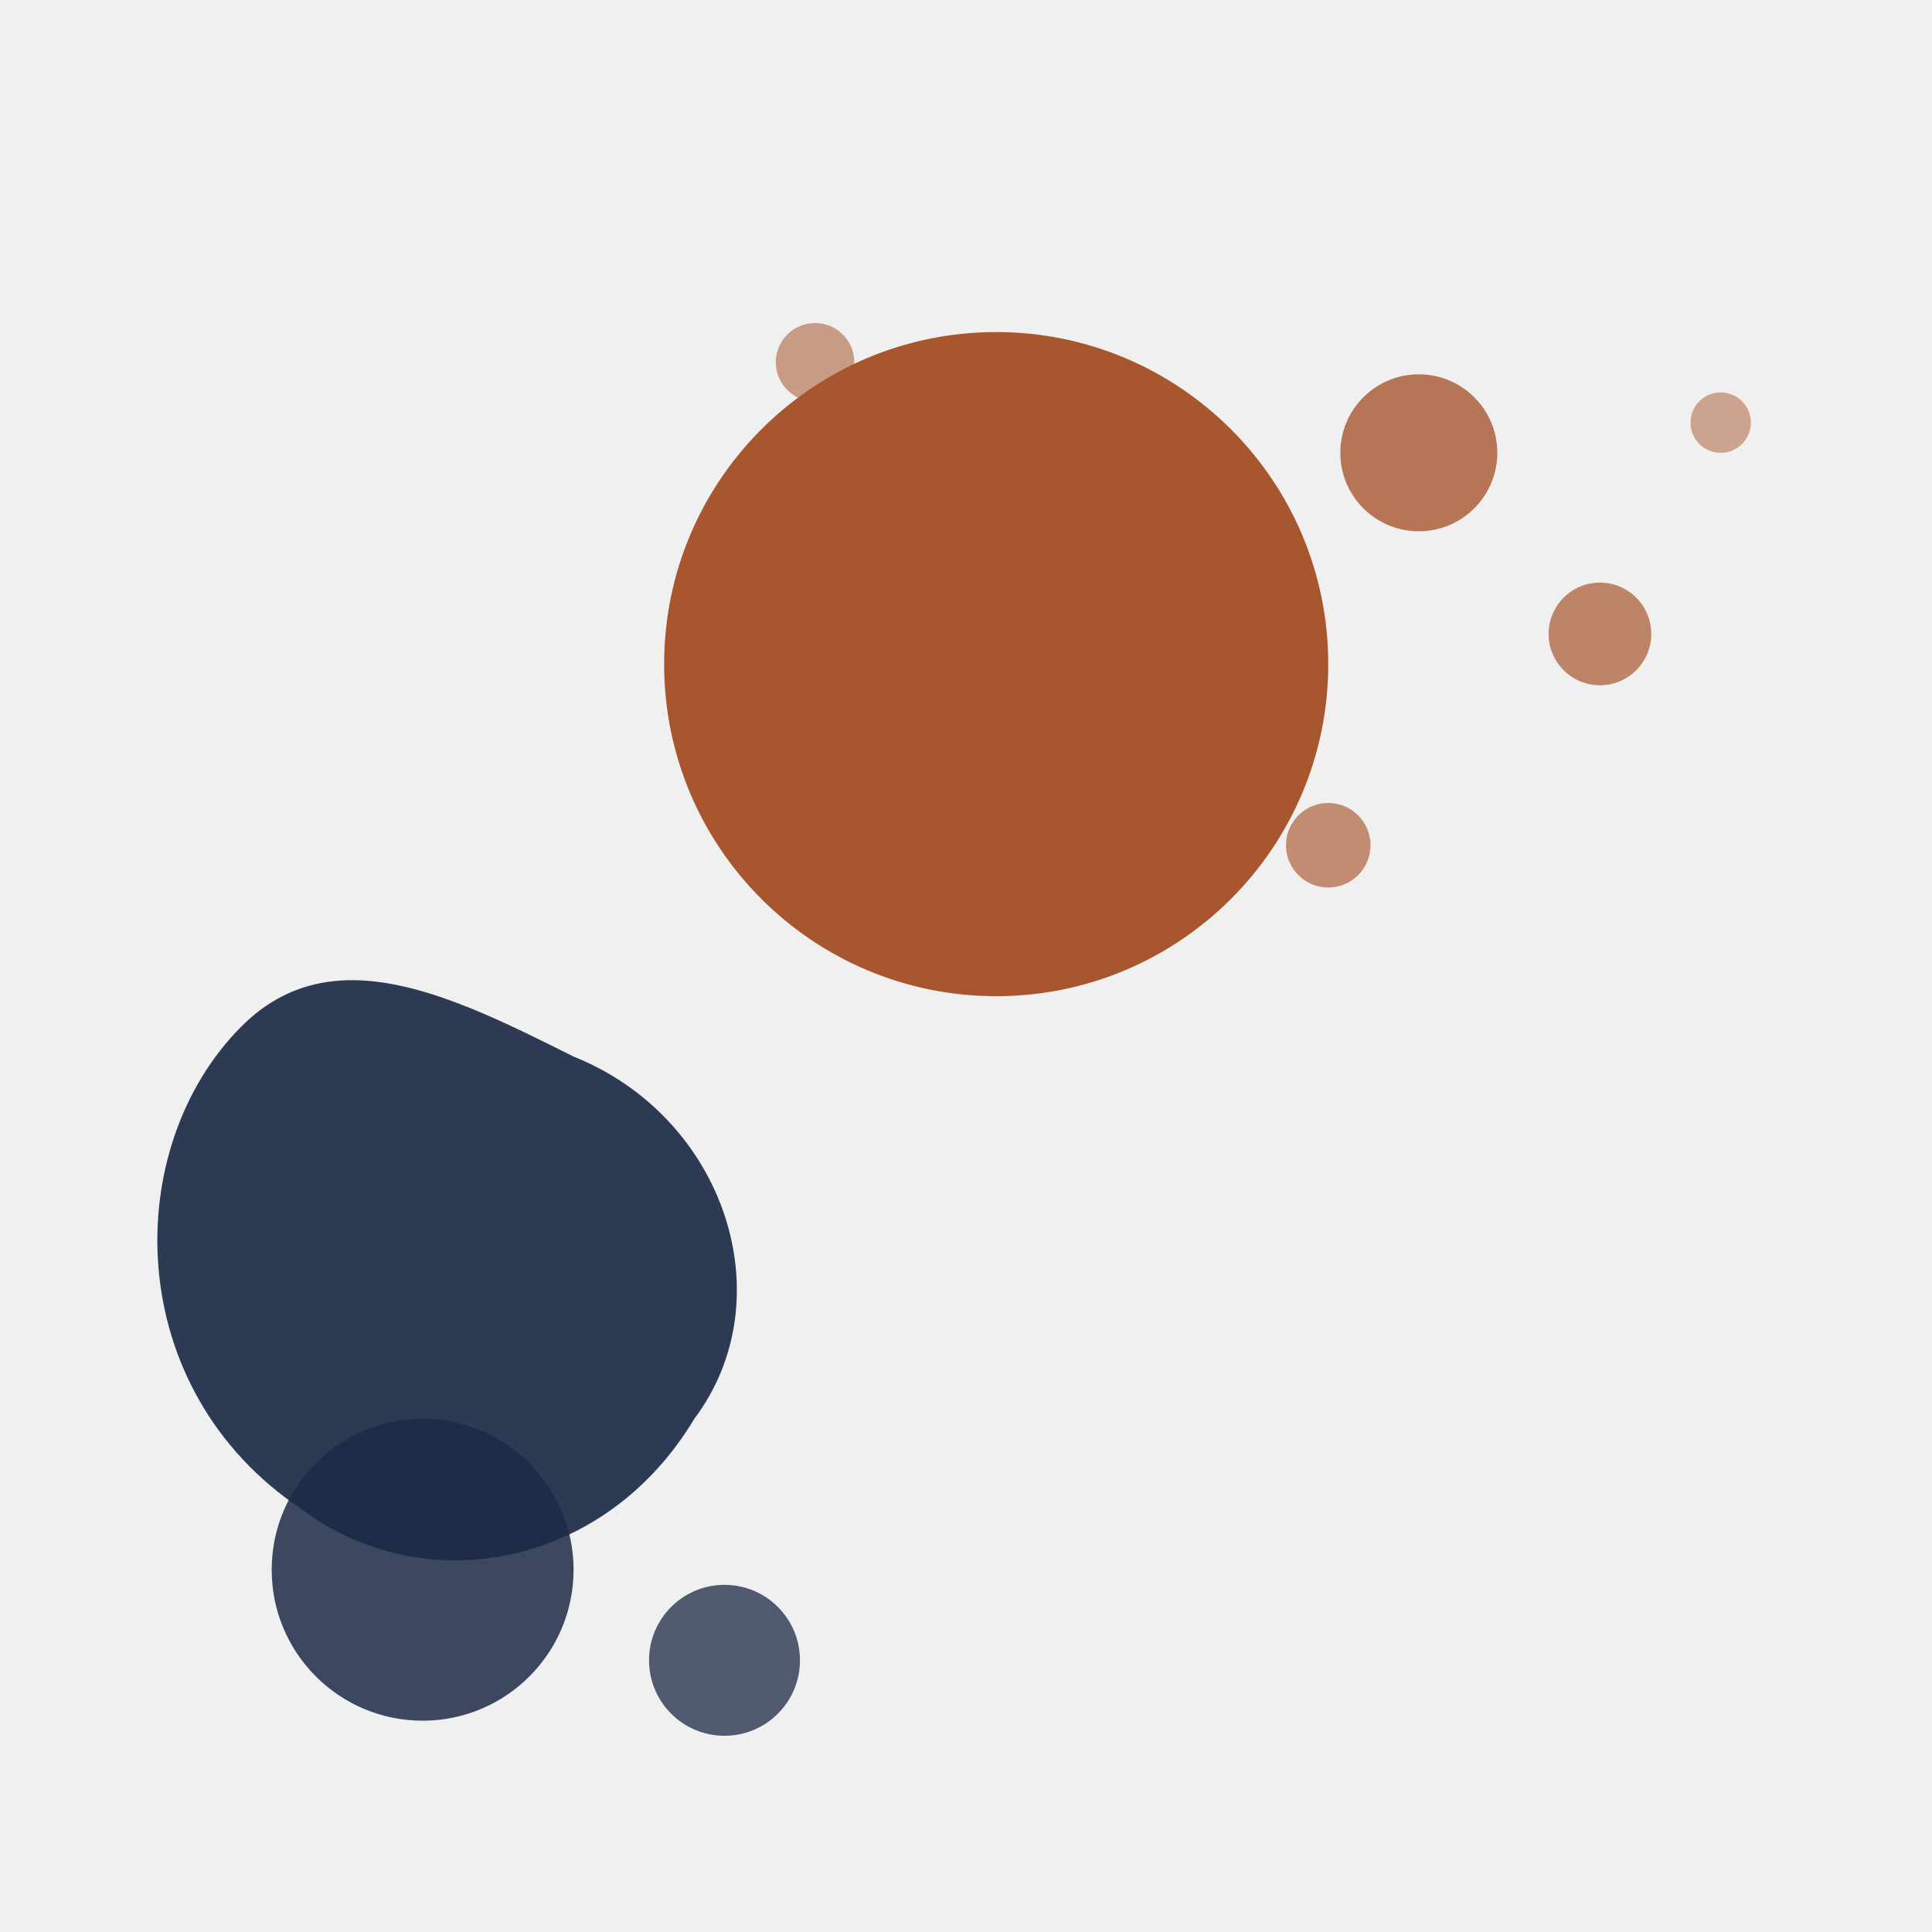
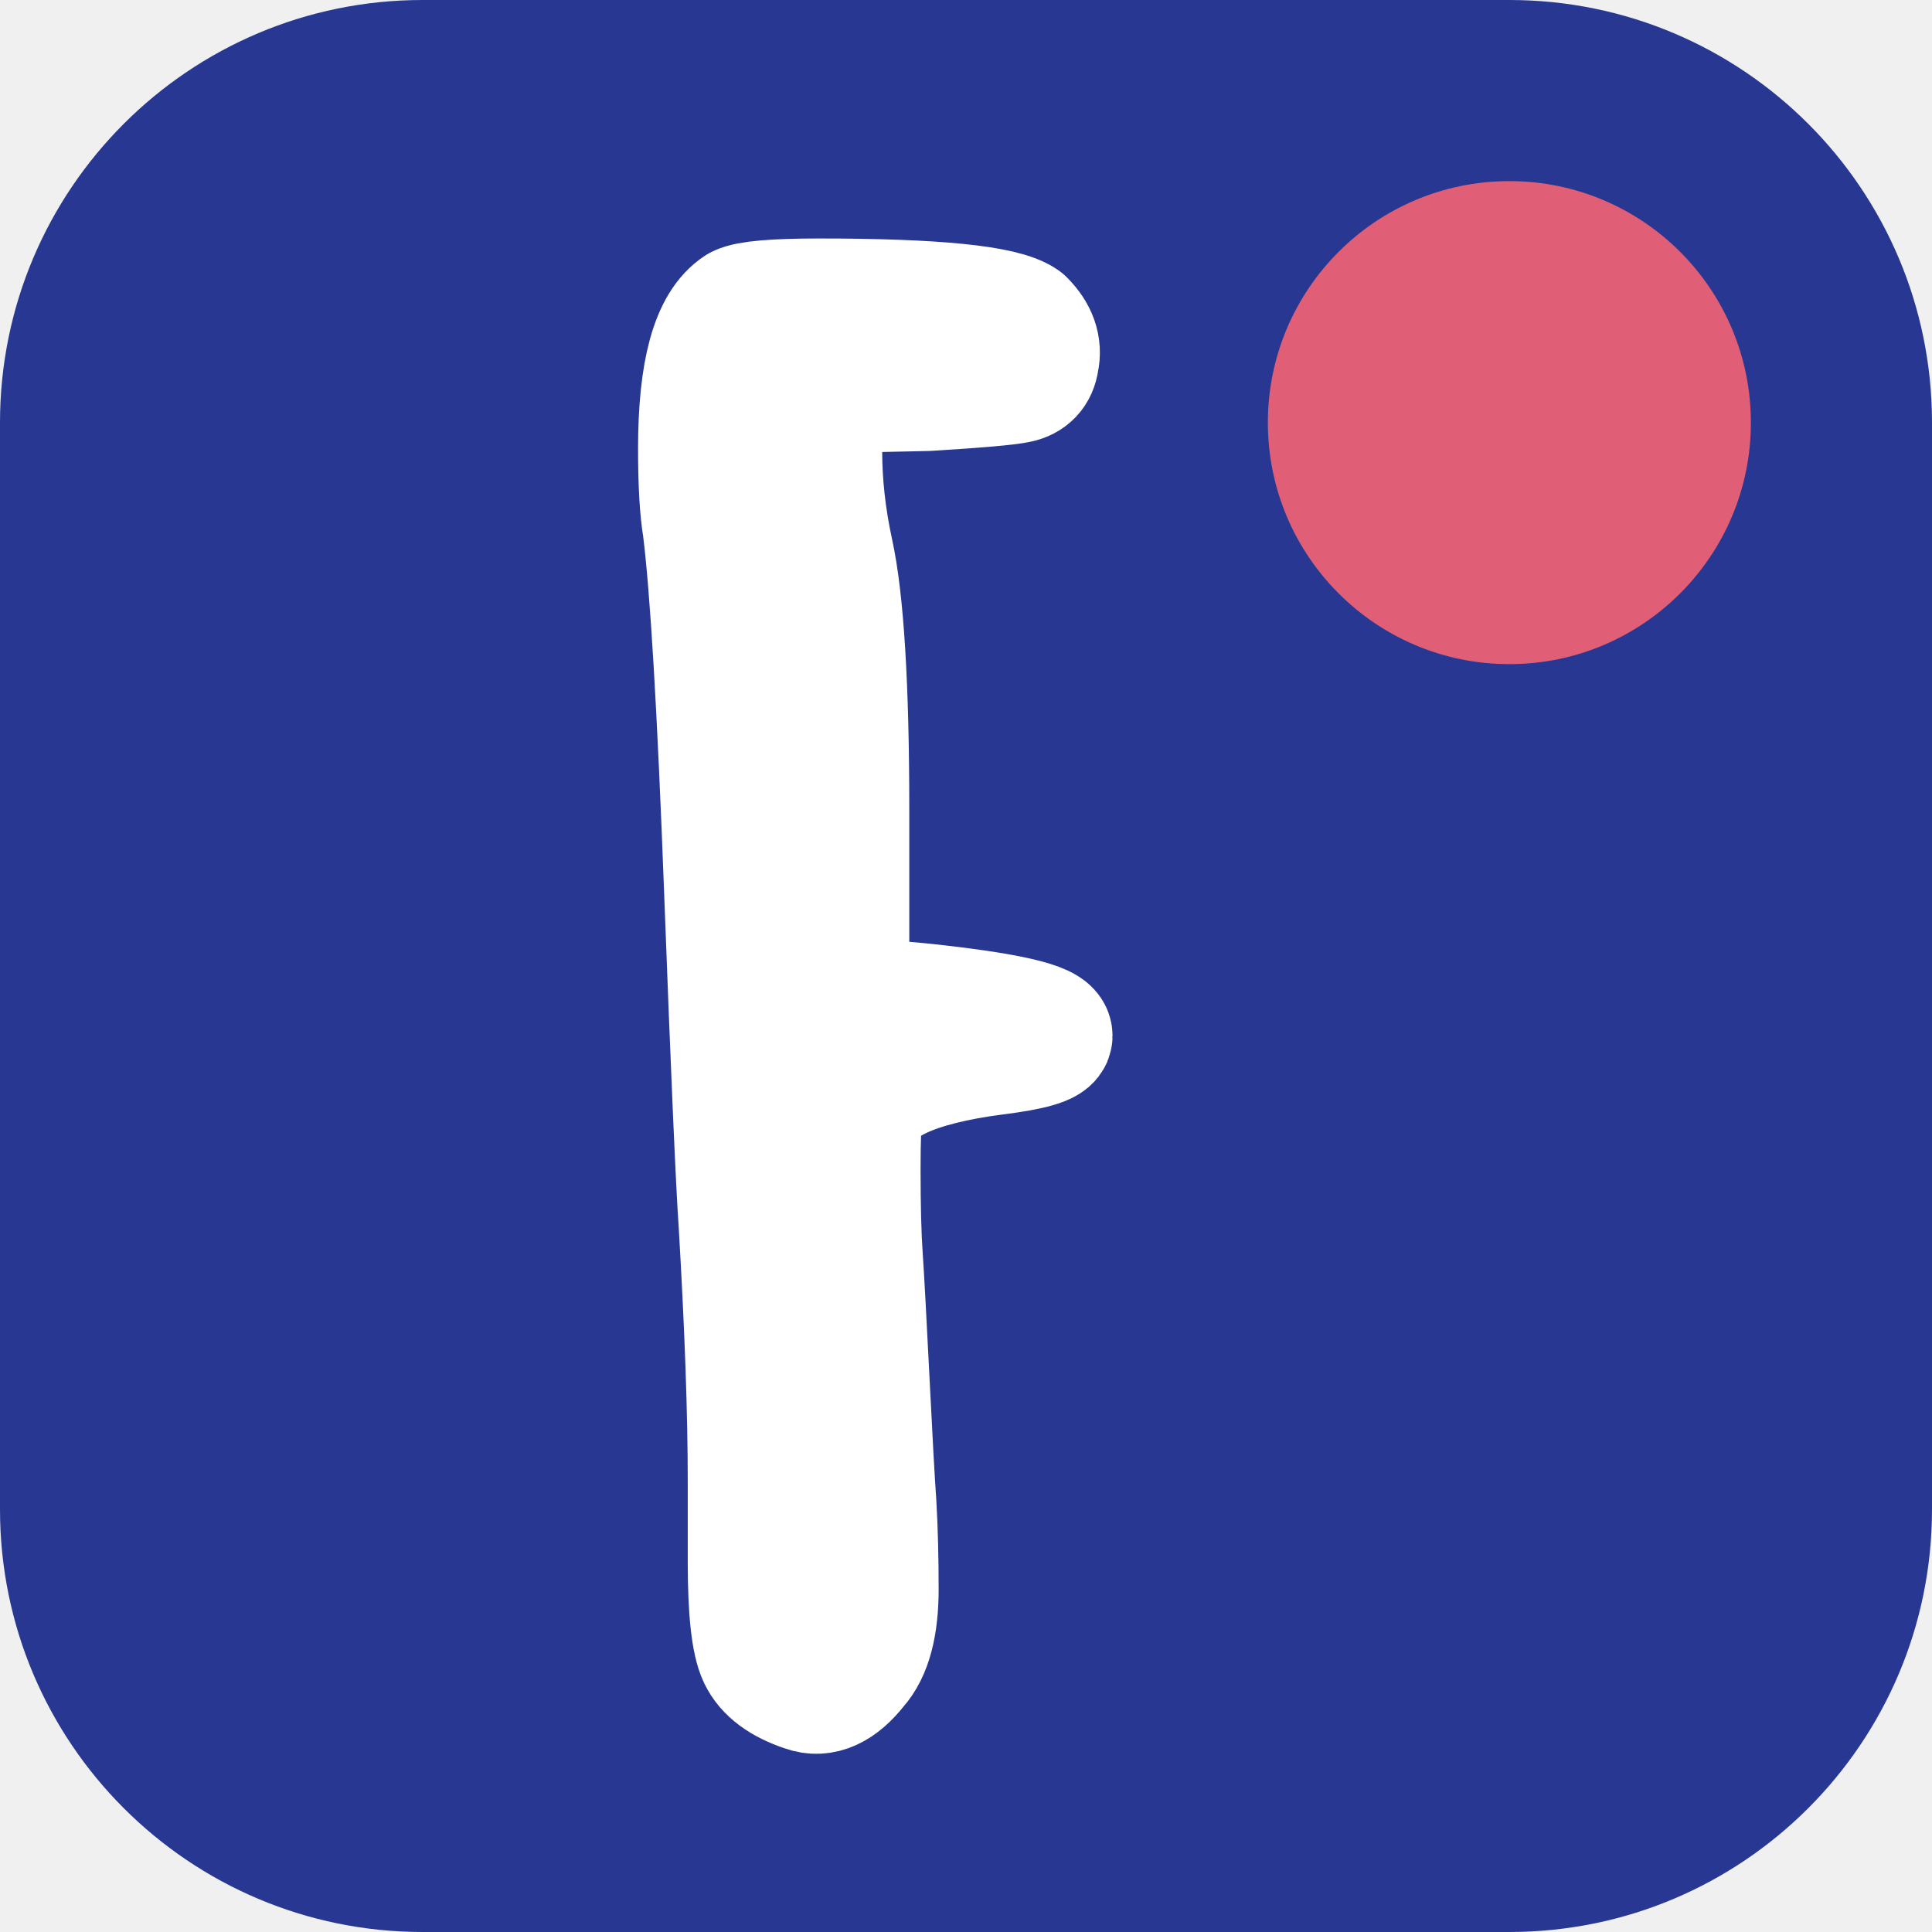
<svg xmlns="http://www.w3.org/2000/svg" viewBox="0 0 64 64">
-   <circle cx="33" cy="22" r="11" fill="#a8562e" />
-   <path d="M8 34            C4 38, 4 46, 10 50            C14 53, 20 52, 23 47            C26 43, 24 37, 19 35            C15 33, 11 31, 8 34 Z" fill="#1b2a45" opacity="0.92" />
-   <circle cx="14" cy="52" r="5" fill="#1b2a45" opacity="0.85" />
-   <circle cx="24" cy="55" r="2.5" fill="#1b2a45" opacity="0.75" />
-   <circle cx="47" cy="15" r="2.6" fill="#a8562e" opacity="0.8" />
-   <circle cx="53" cy="21" r="1.7" fill="#a8562e" opacity="0.7" />
-   <circle cx="44" cy="28" r="1.4" fill="#a8562e" opacity="0.65" />
-   <circle cx="57" cy="14" r="1" fill="#a8562e" opacity="0.5" />
-   <circle cx="27" cy="12" r="1.3" fill="#a8562e" opacity="0.55" />
+   <rect width="64" height="64" rx="14" fill="#283892" />
+   <path transform="translate(19.27 62.59) scale(0.07481 -0.07481)" fill="#fff" stroke="#fff" stroke-width="56.1" stroke-linejoin="round" d="M70 700Q76 703 105 703Q182 703 195 694Q203 686 201 677Q200 670 193.0 668.5Q186 667 153 665L107 664L105 644V637Q105 615 110 592Q117 560 117 478V394L150 391Q207 385 207 378Q207 374 183 371Q129 364 123 343Q122 339 122 319Q122 294 123 280Q124 265 126.0 225.0Q128 185 129 171Q130 154 130 133Q130 109 121 99Q110 85 99 89Q84 94 79.5 103.5Q75 113 75 145V162V181Q75 226 71 294Q69 323 64.5 443.0Q60 563 55 603Q53 615 53 638Q53 689 70 700Z" />
+   <circle cx="50" cy="14" r="8" fill="#e05f76" />
</svg>
